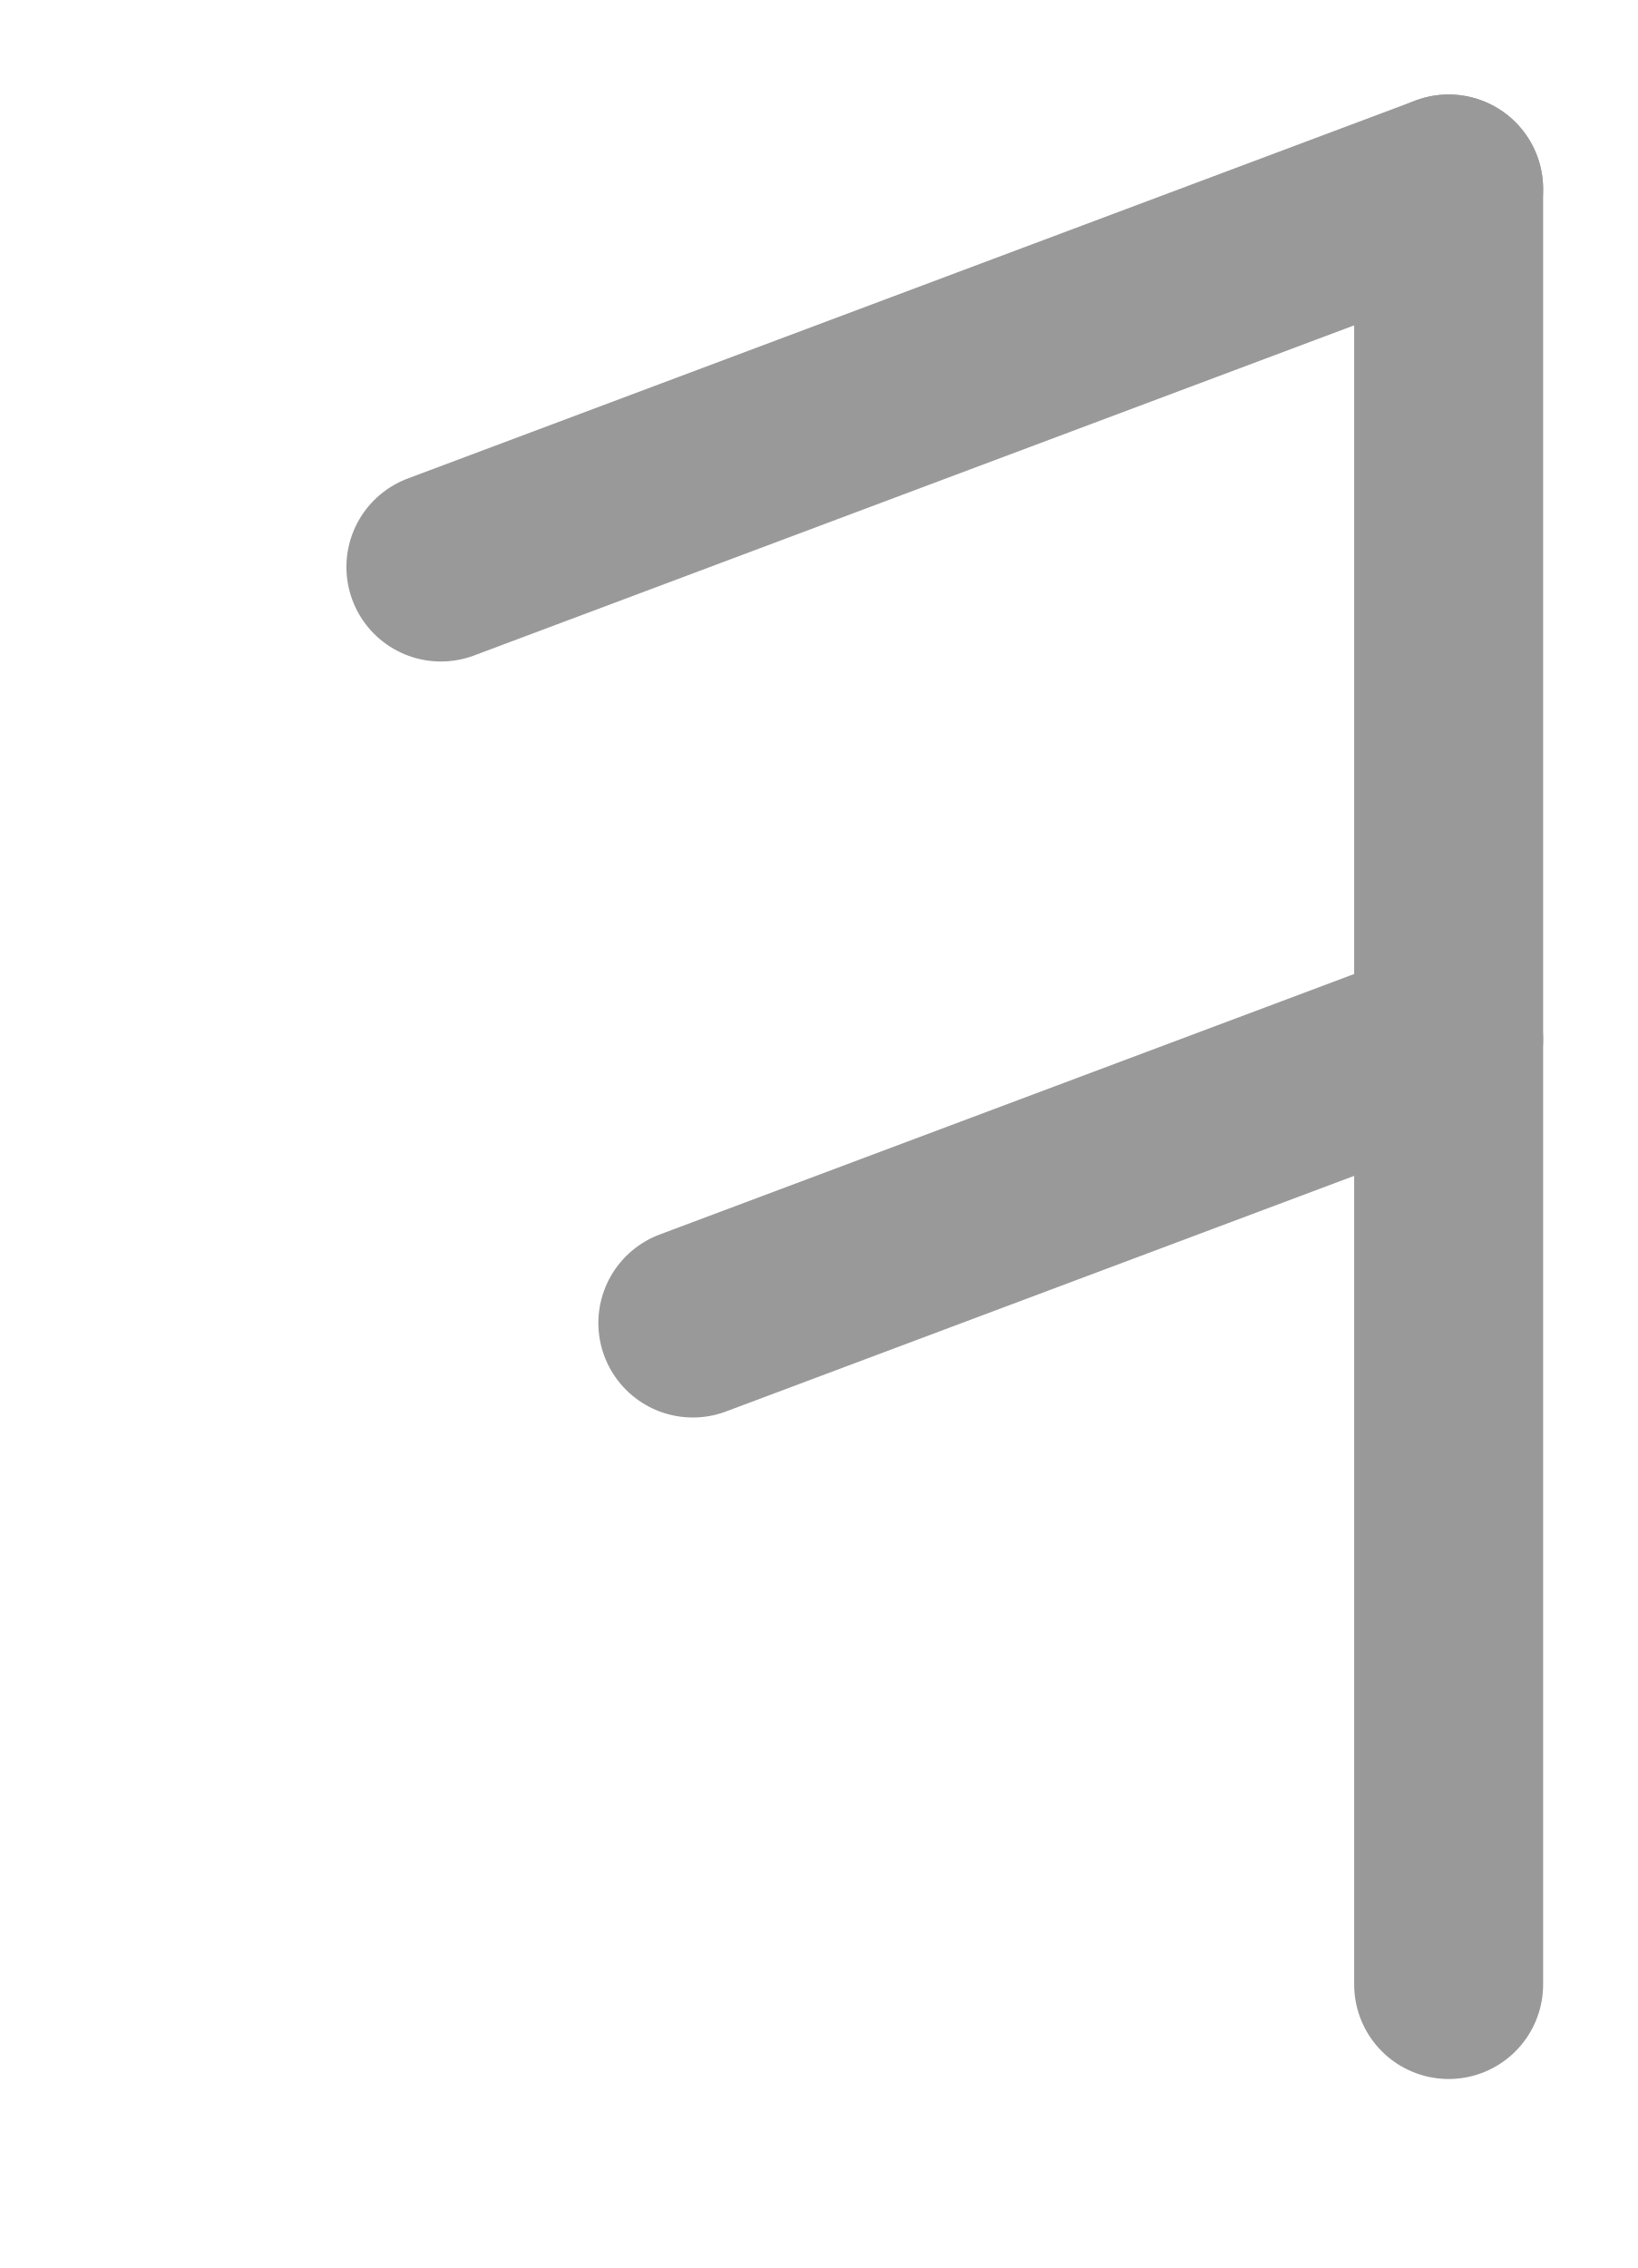
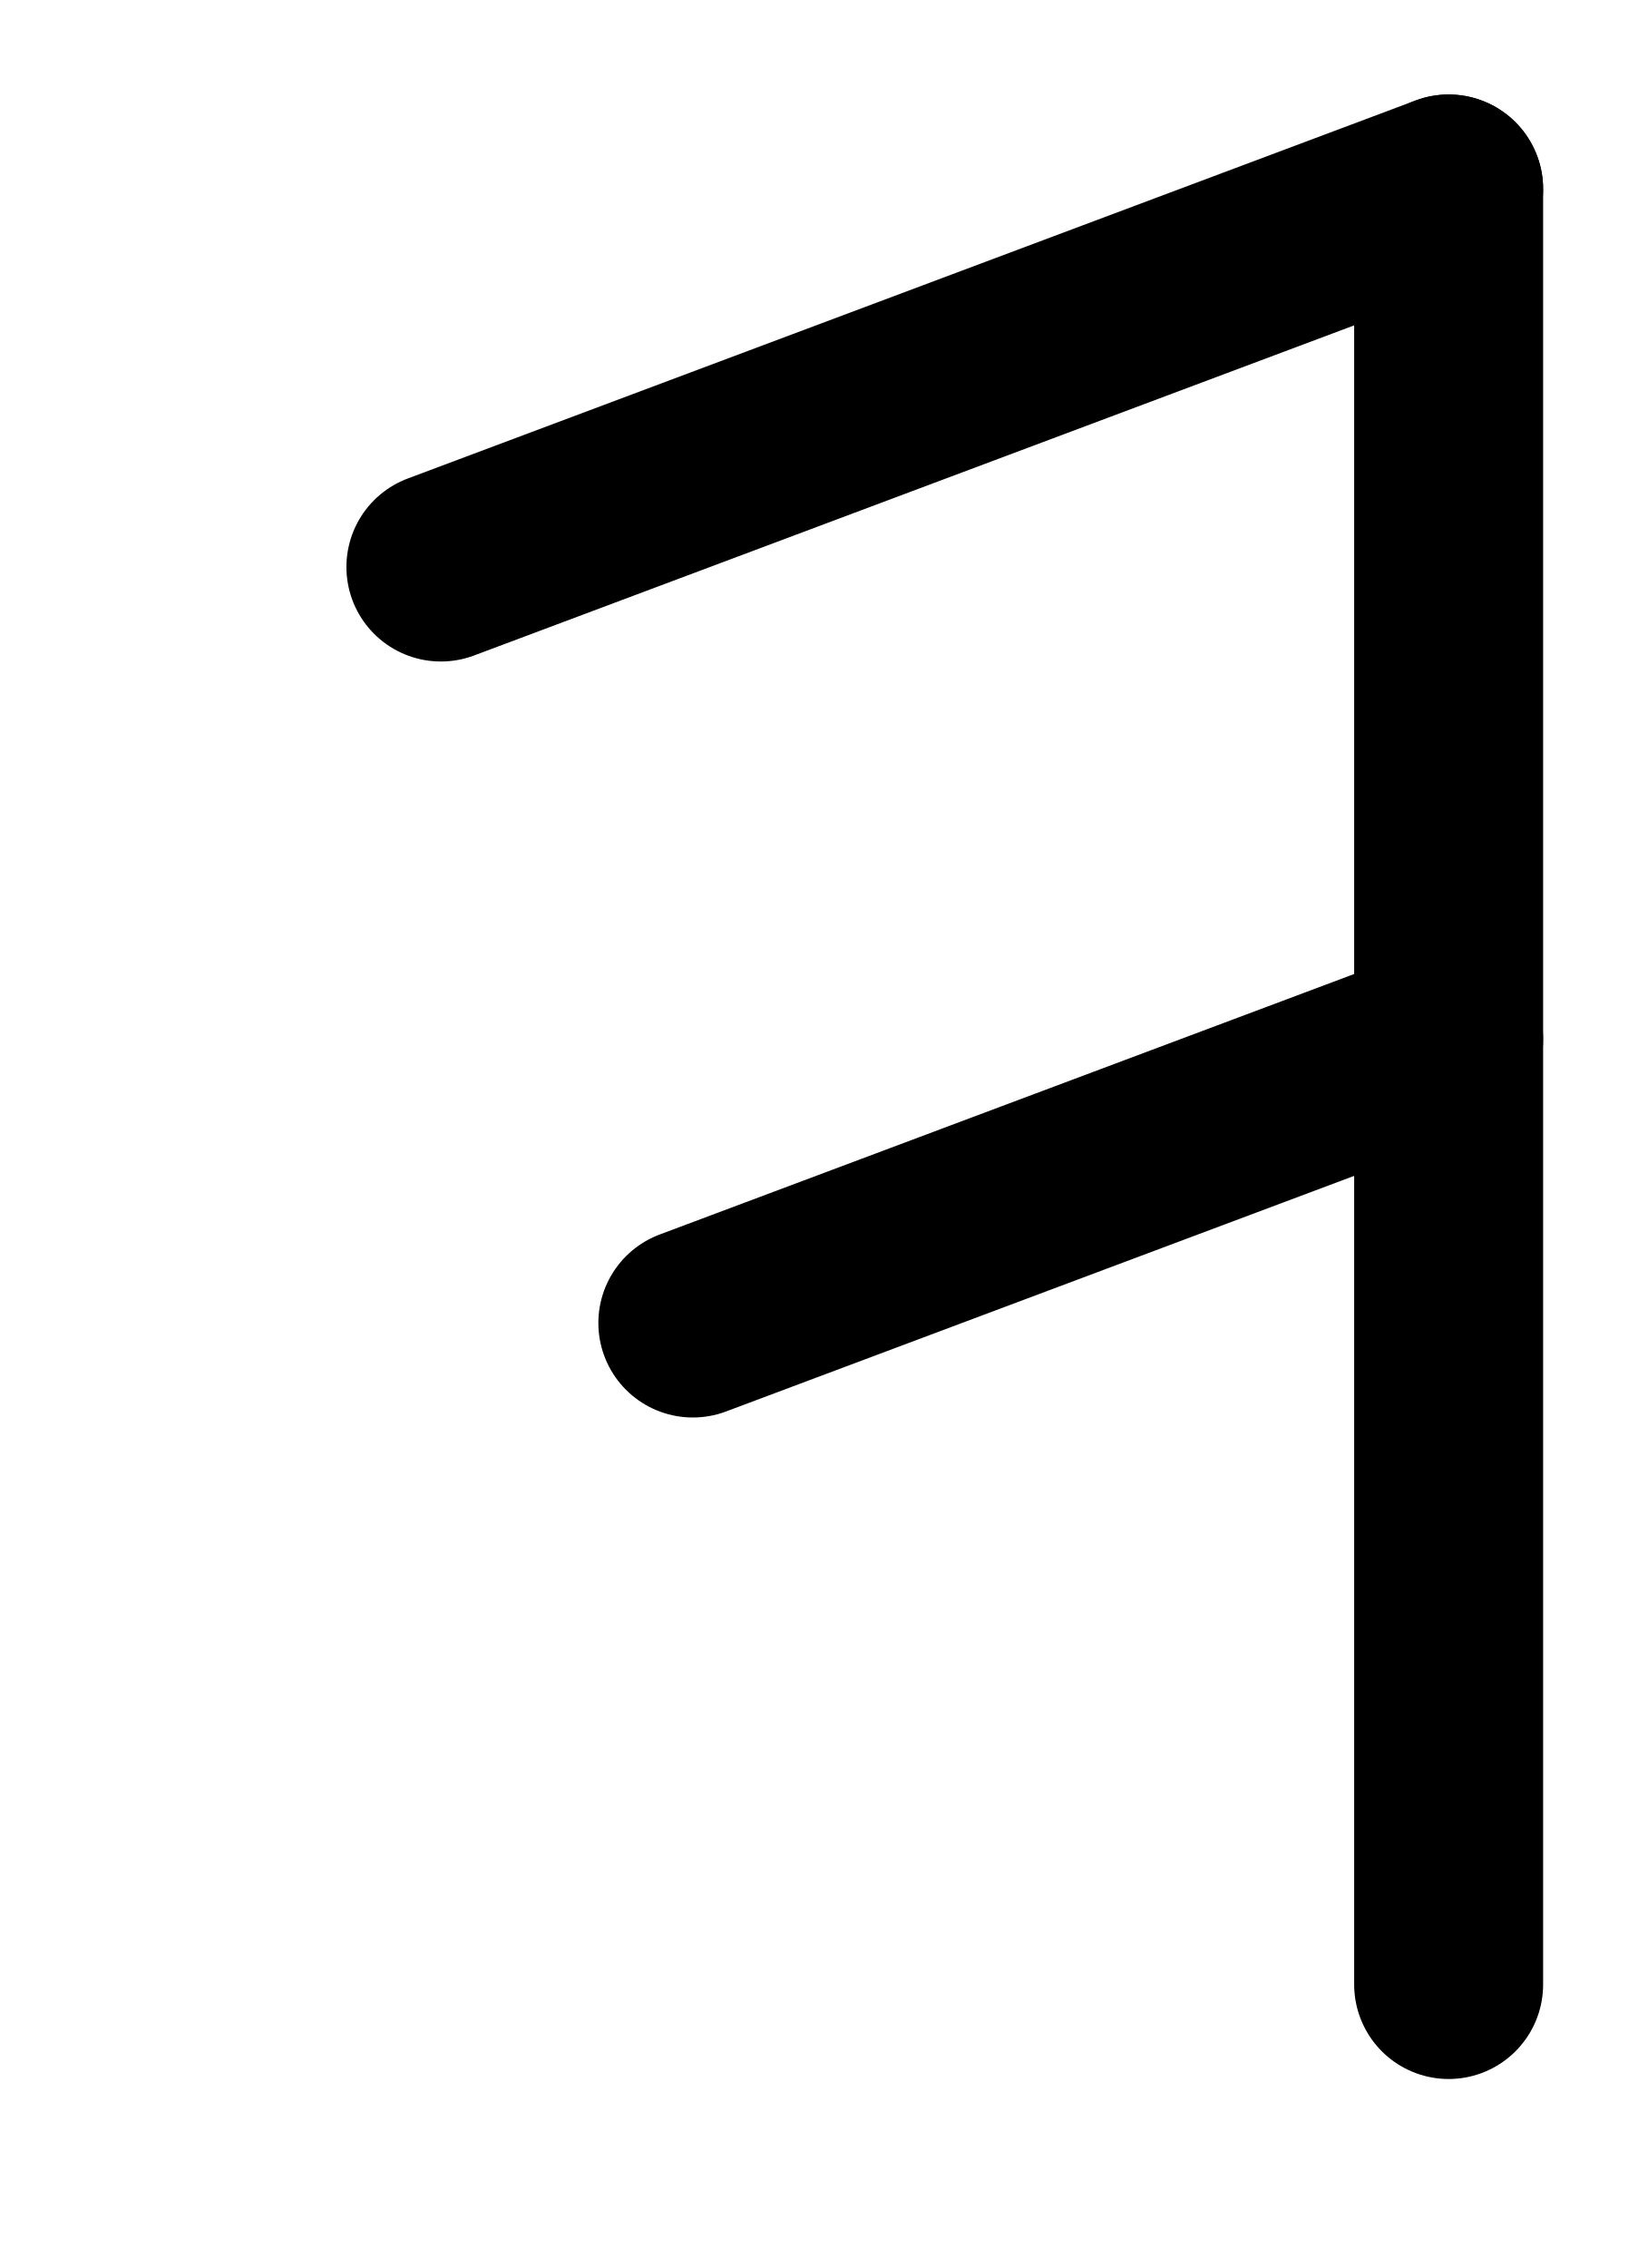
<svg xmlns="http://www.w3.org/2000/svg" version="1.0" id="EtruscanArchaicW-01" x="0px" y="0px" width="130" height="180">
-   <line fill="none" stroke="#999" stroke-width="15" stroke-linecap="round" stroke-linejoin="round" x1="115" y1="15" x2="115" y2="157.5" />
-   <line fill="none" stroke="#999" stroke-width="15" stroke-linecap="round" stroke-linejoin="round" x1="35.0" y1="45.0" x2="115" y2="15" />
-   <line fill="none" stroke="#999" stroke-width="15" stroke-linecap="round" stroke-linejoin="round" x1="55.0" y1="105.0" x2="115" y2="82.5" />
+   <line fill="none" stroke="#000" stroke-width="15" stroke-linecap="round" stroke-linejoin="round" x1="115" y1="15" x2="115" y2="157.5" />
+   <line fill="none" stroke="#000" stroke-width="15" stroke-linecap="round" stroke-linejoin="round" x1="35.0" y1="45.0" x2="115" y2="15" />
+   <line fill="none" stroke="#000" stroke-width="15" stroke-linecap="round" stroke-linejoin="round" x1="55.0" y1="105.0" x2="115" y2="82.5" />
</svg>
